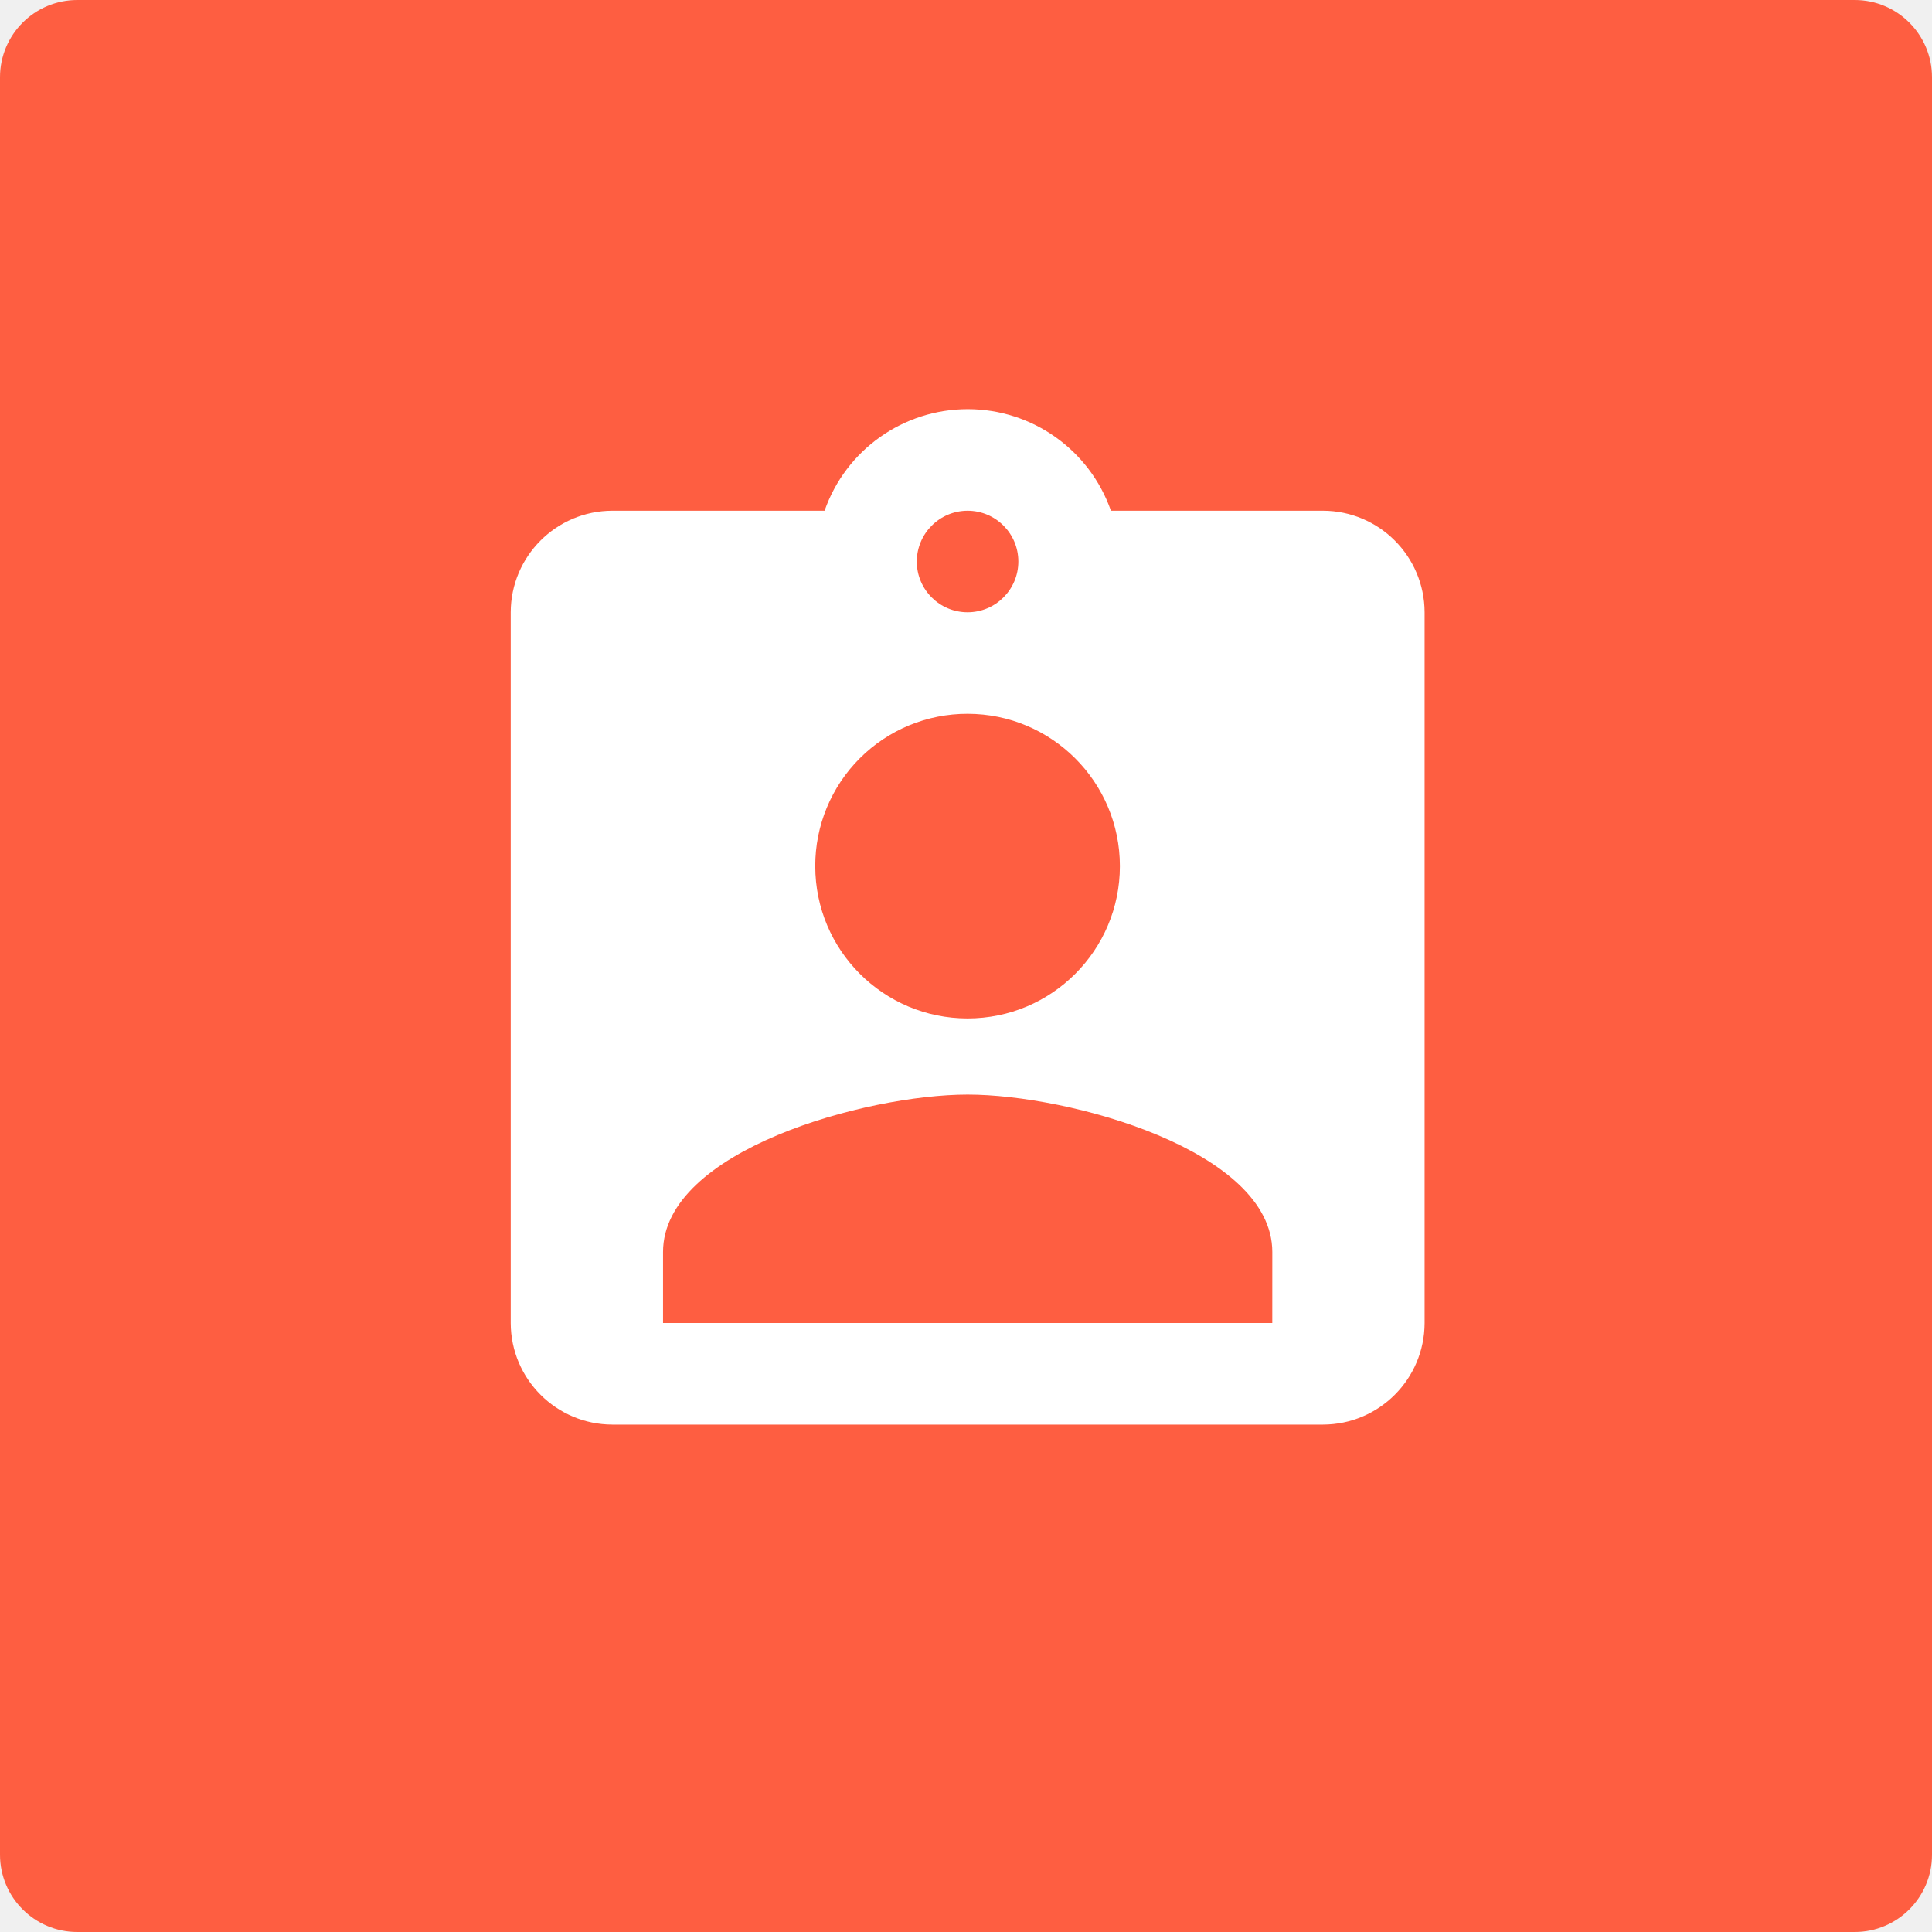
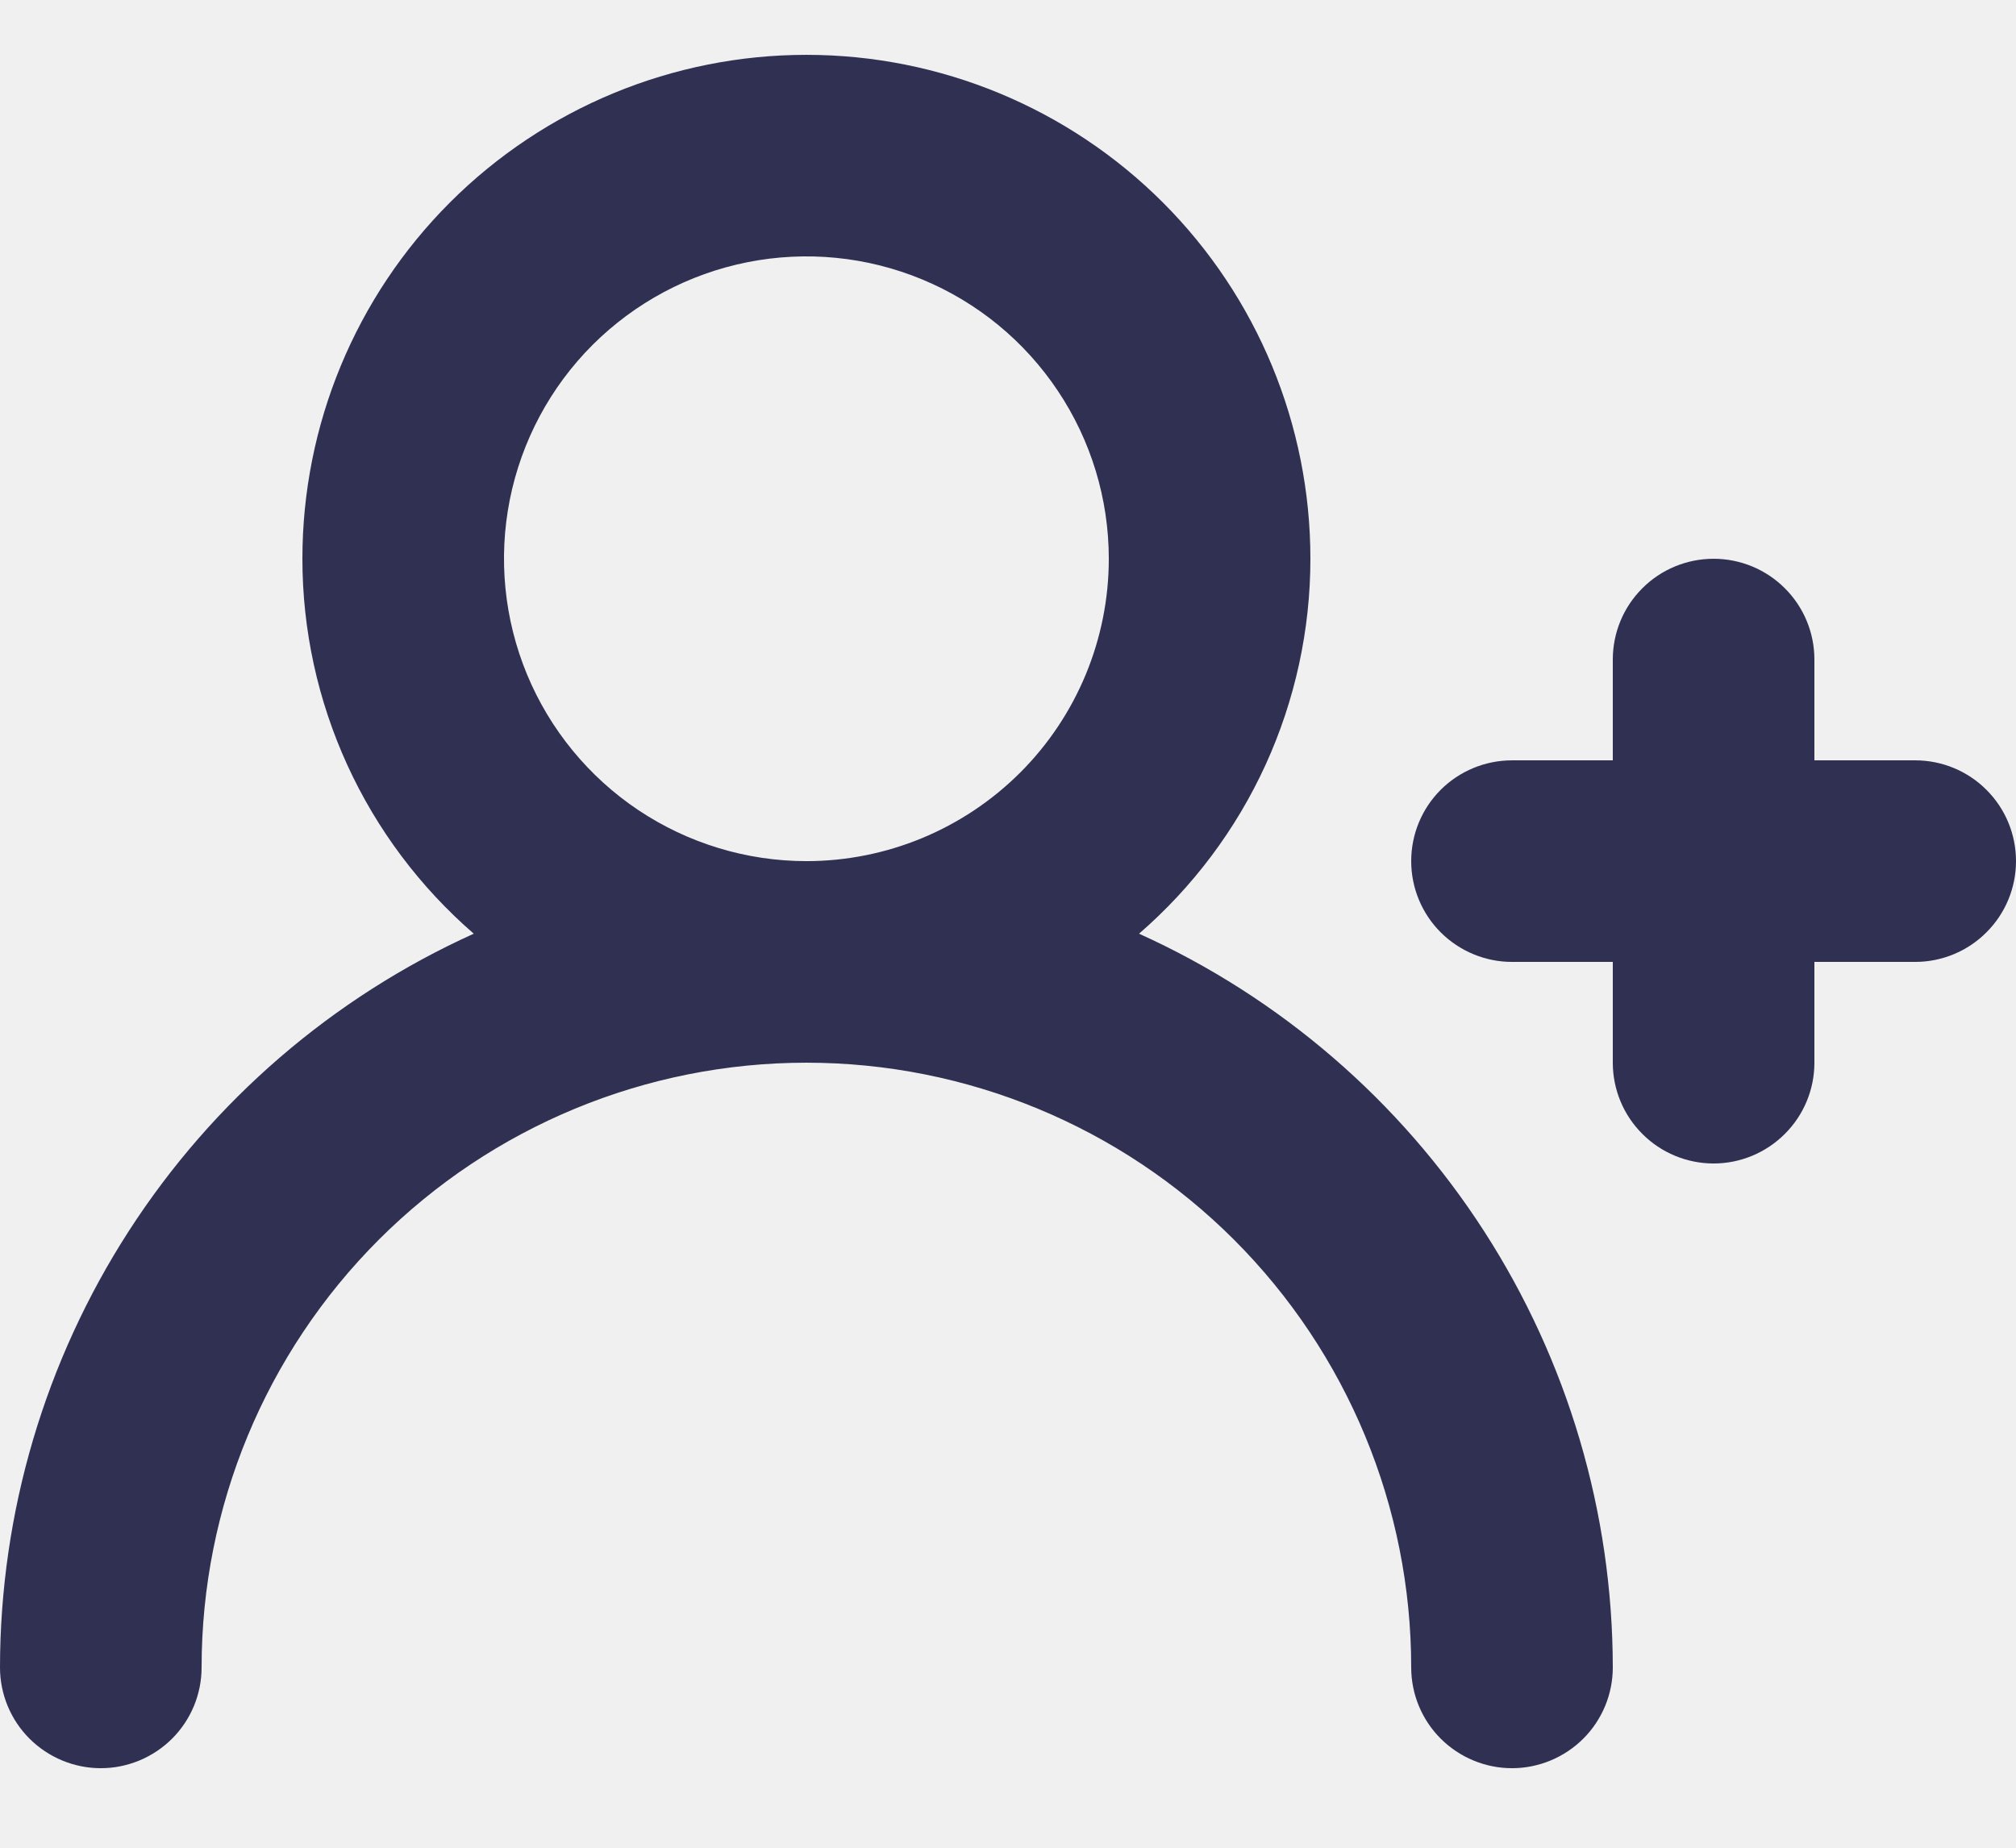
- <svg xmlns="http://www.w3.org/2000/svg" width="75" height="75" viewBox="0 0 75 75">
-   <g id="Group_933" data-name="Group 933" transform="translate(-231 -1032)">
-     <rect id="Rectangle_1216" data-name="Rectangle 1216" width="75" height="75" rx="3" transform="translate(231 1032)" fill="#fe5e41" />
-     <g id="baseline-assignment_ind-24px" transform="translate(244.913 1045.913)">
-       <path id="Path_154" data-name="Path 154" d="M0,0H47.3V47.3H0Z" fill="none" />
-       <path id="Path_155" data-name="Path 155" d="M34.535,4.942H26.3a5.889,5.889,0,0,0-11.116,0H6.942A3.953,3.953,0,0,0,3,8.884V36.477a3.953,3.953,0,0,0,3.942,3.942H34.535a3.953,3.953,0,0,0,3.942-3.942V8.884A3.953,3.953,0,0,0,34.535,4.942Zm-13.8,0a1.971,1.971,0,1,1-1.971,1.971A1.977,1.977,0,0,1,20.739,4.942Zm0,7.884a5.913,5.913,0,1,1-5.913,5.913A5.9,5.9,0,0,1,20.739,12.826ZM32.564,36.477H8.913V33.718c0-3.942,7.884-6.11,11.826-6.11s11.826,2.168,11.826,6.11Z" transform="translate(2.913 0.971)" fill="#fff" />
-     </g>
-   </g>
+ <svg xmlns="http://www.w3.org/2000/svg" width="24" height="22" viewBox="0 0 24 22" fill="none">
+   <path d="M22.8 9.053H21.6V7.853C21.6 7.534 21.474 7.229 21.248 7.004C21.023 6.779 20.718 6.653 20.4 6.653C20.082 6.653 19.776 6.779 19.552 7.004C19.326 7.229 19.2 7.534 19.2 7.853V9.053H18C17.682 9.053 17.377 9.179 17.151 9.404C16.926 9.629 16.8 9.934 16.8 10.253C16.8 10.571 16.926 10.876 17.151 11.101C17.377 11.326 17.682 11.453 18 11.453H19.2V12.653C19.2 12.971 19.326 13.276 19.552 13.501C19.776 13.726 20.082 13.853 20.4 13.853C20.718 13.853 21.023 13.726 21.248 13.501C21.474 13.276 21.6 12.971 21.6 12.653V11.453H22.8C23.118 11.453 23.424 11.326 23.648 11.101C23.874 10.876 24 10.571 24 10.253C24 9.934 23.874 9.629 23.648 9.404C23.424 9.179 23.118 9.053 22.8 9.053ZM13.56 11.117C14.2 10.562 14.714 9.877 15.066 9.107C15.418 8.336 15.6 7.499 15.6 6.653C15.6 5.061 14.968 3.535 13.843 2.41C12.717 1.285 11.191 0.653 9.6 0.653C8.009 0.653 6.483 1.285 5.357 2.41C4.232 3.535 3.6 5.061 3.6 6.653C3.6 7.499 3.782 8.336 4.134 9.107C4.486 9.877 5 10.562 5.64 11.117C3.96 11.877 2.535 13.106 1.535 14.655C0.535 16.204 0.002 18.009 0 19.853C0 20.171 0.126 20.476 0.351 20.701C0.577 20.926 0.882 21.053 1.2 21.053C1.518 21.053 1.823 20.926 2.049 20.701C2.274 20.476 2.4 20.171 2.4 19.853C2.4 17.943 3.159 16.112 4.509 14.761C5.859 13.411 7.69 12.653 9.6 12.653C11.51 12.653 13.341 13.411 14.691 14.761C16.041 16.112 16.8 17.943 16.8 19.853C16.8 20.171 16.926 20.476 17.151 20.701C17.377 20.926 17.682 21.053 18 21.053C18.318 21.053 18.623 20.926 18.849 20.701C19.074 20.476 19.2 20.171 19.2 19.853C19.198 18.009 18.665 16.204 17.665 14.655C16.665 13.106 15.24 11.877 13.56 11.117ZM9.6 10.253C8.888 10.253 8.192 10.041 7.6 9.646C7.008 9.25 6.547 8.688 6.274 8.03C6.002 7.372 5.93 6.649 6.069 5.95C6.208 5.252 6.551 4.61 7.054 4.107C7.558 3.604 8.199 3.261 8.898 3.122C9.596 2.983 10.32 3.054 10.978 3.327C11.636 3.599 12.198 4.061 12.593 4.653C12.989 5.245 13.2 5.941 13.2 6.653C13.2 7.607 12.821 8.523 12.146 9.198C11.47 9.873 10.555 10.253 9.6 10.253Z" fill="#303053" />
</svg>
